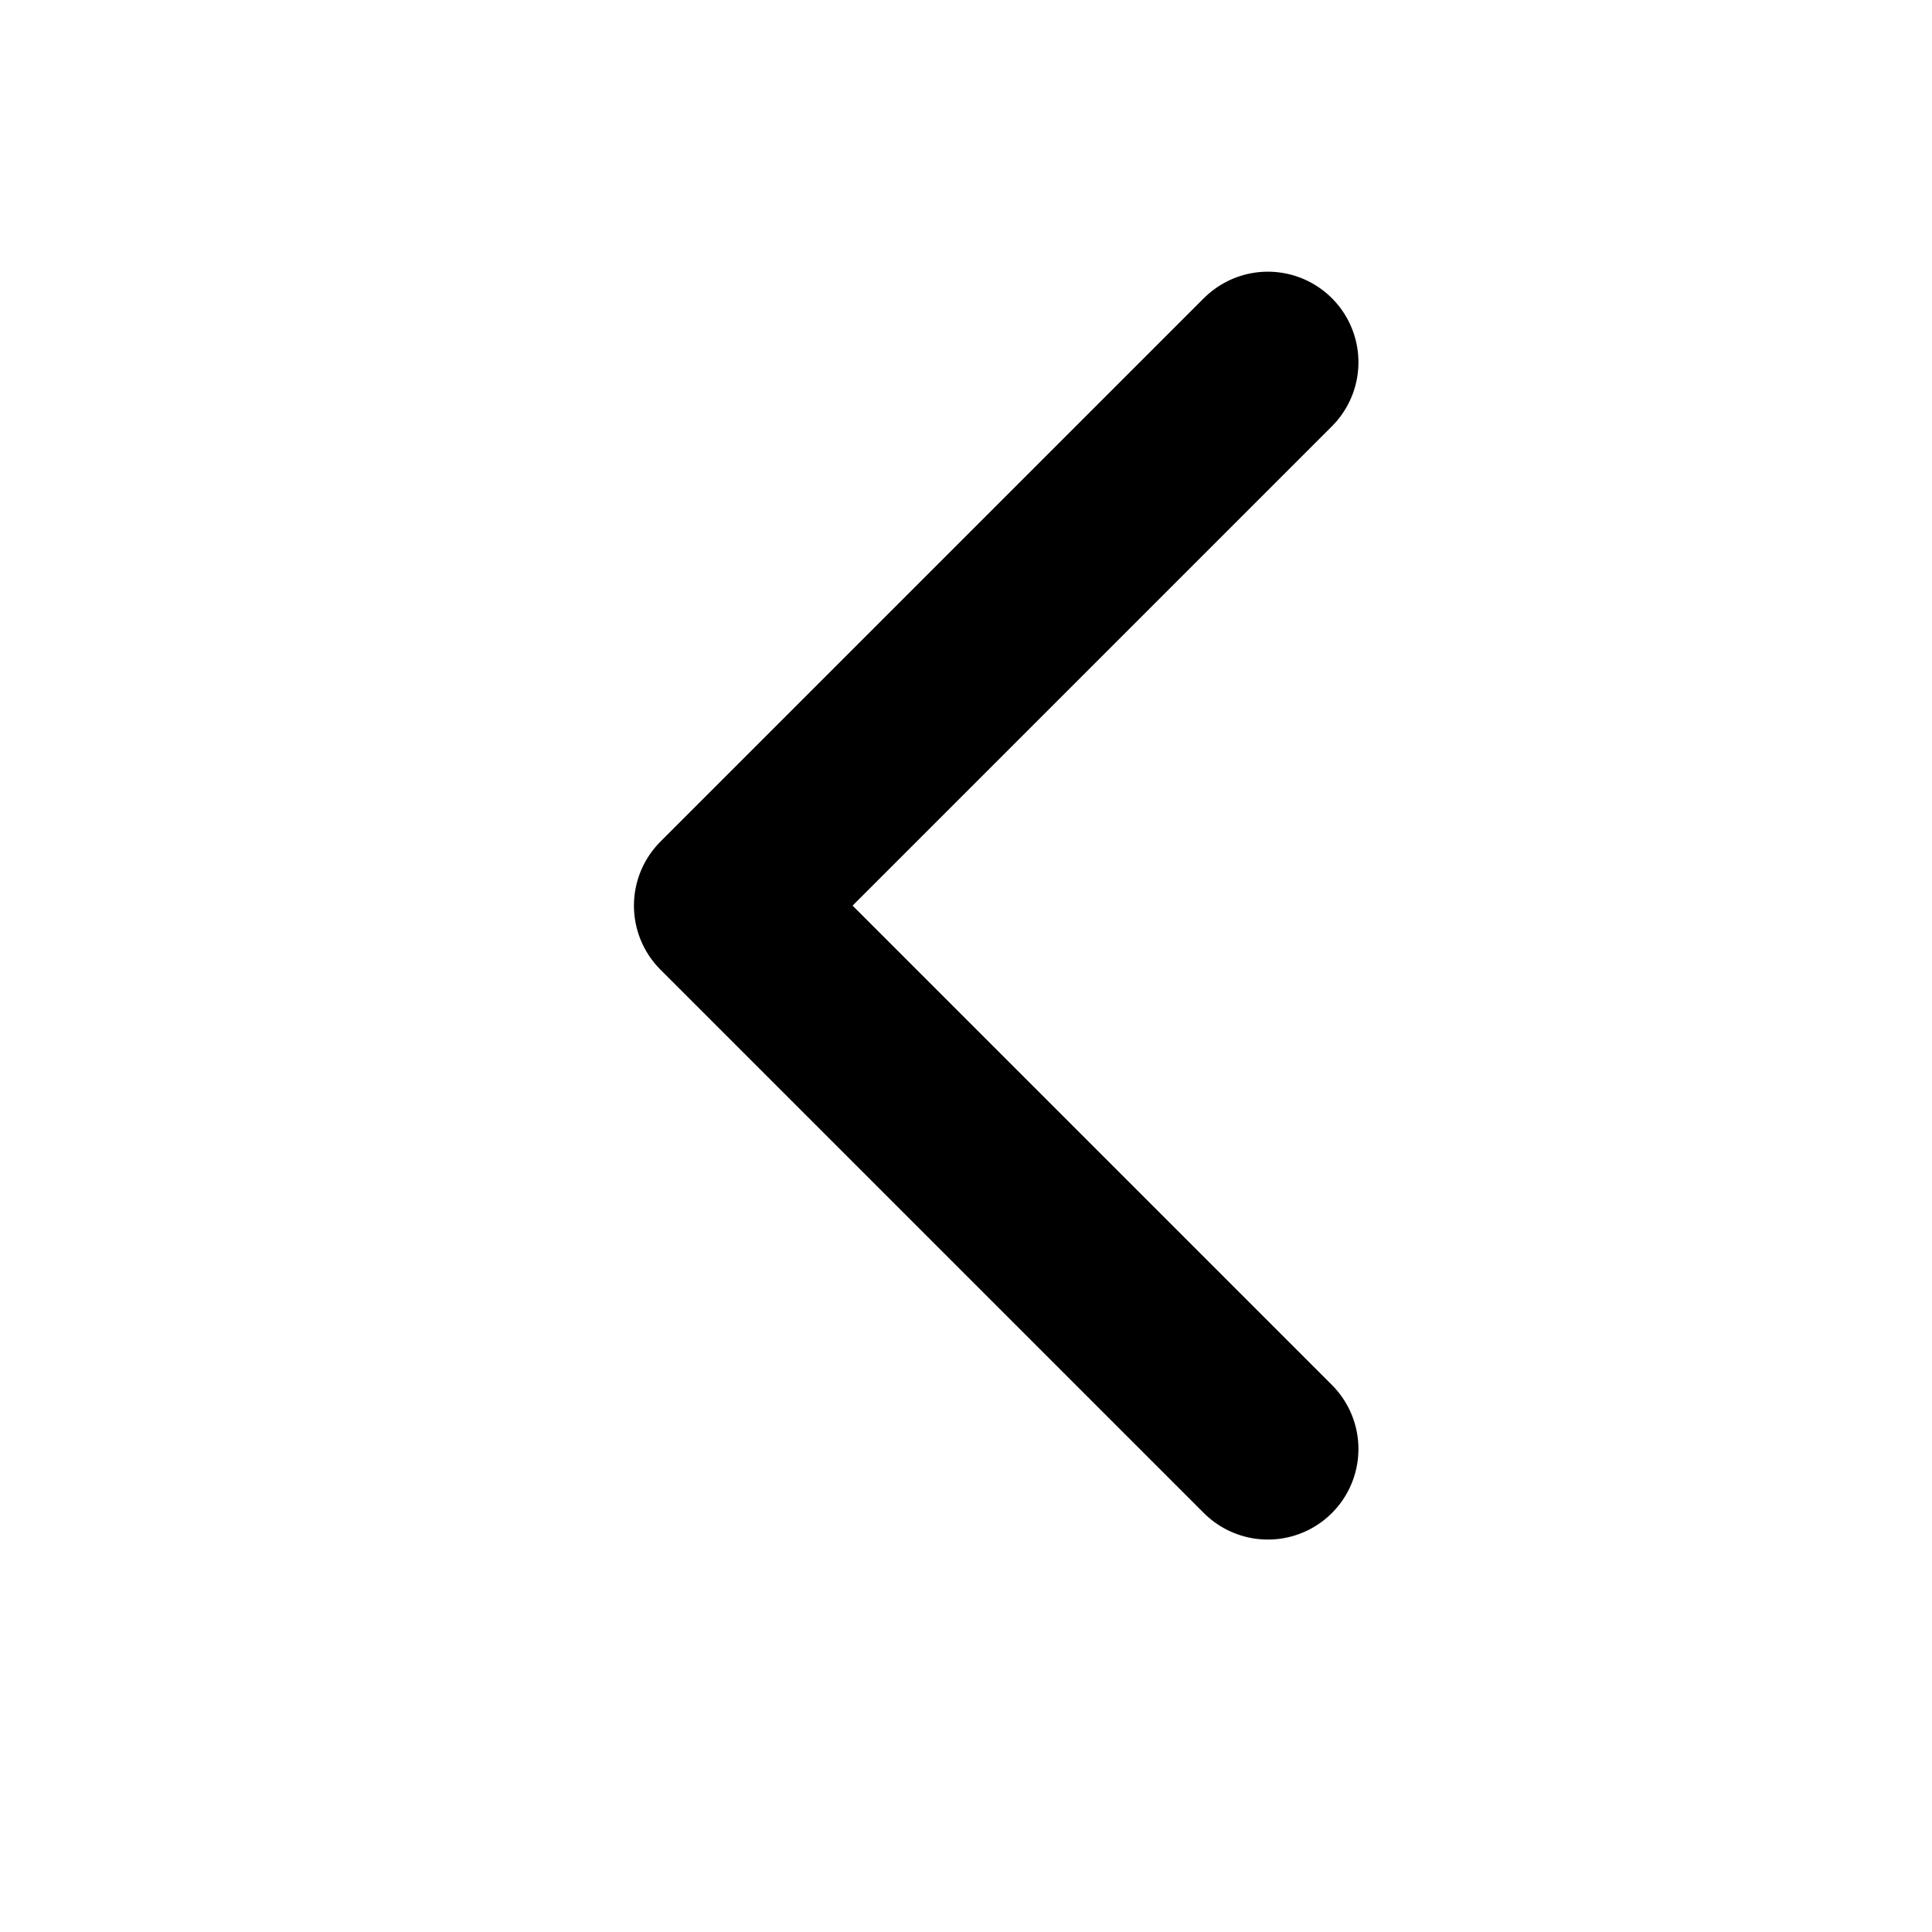
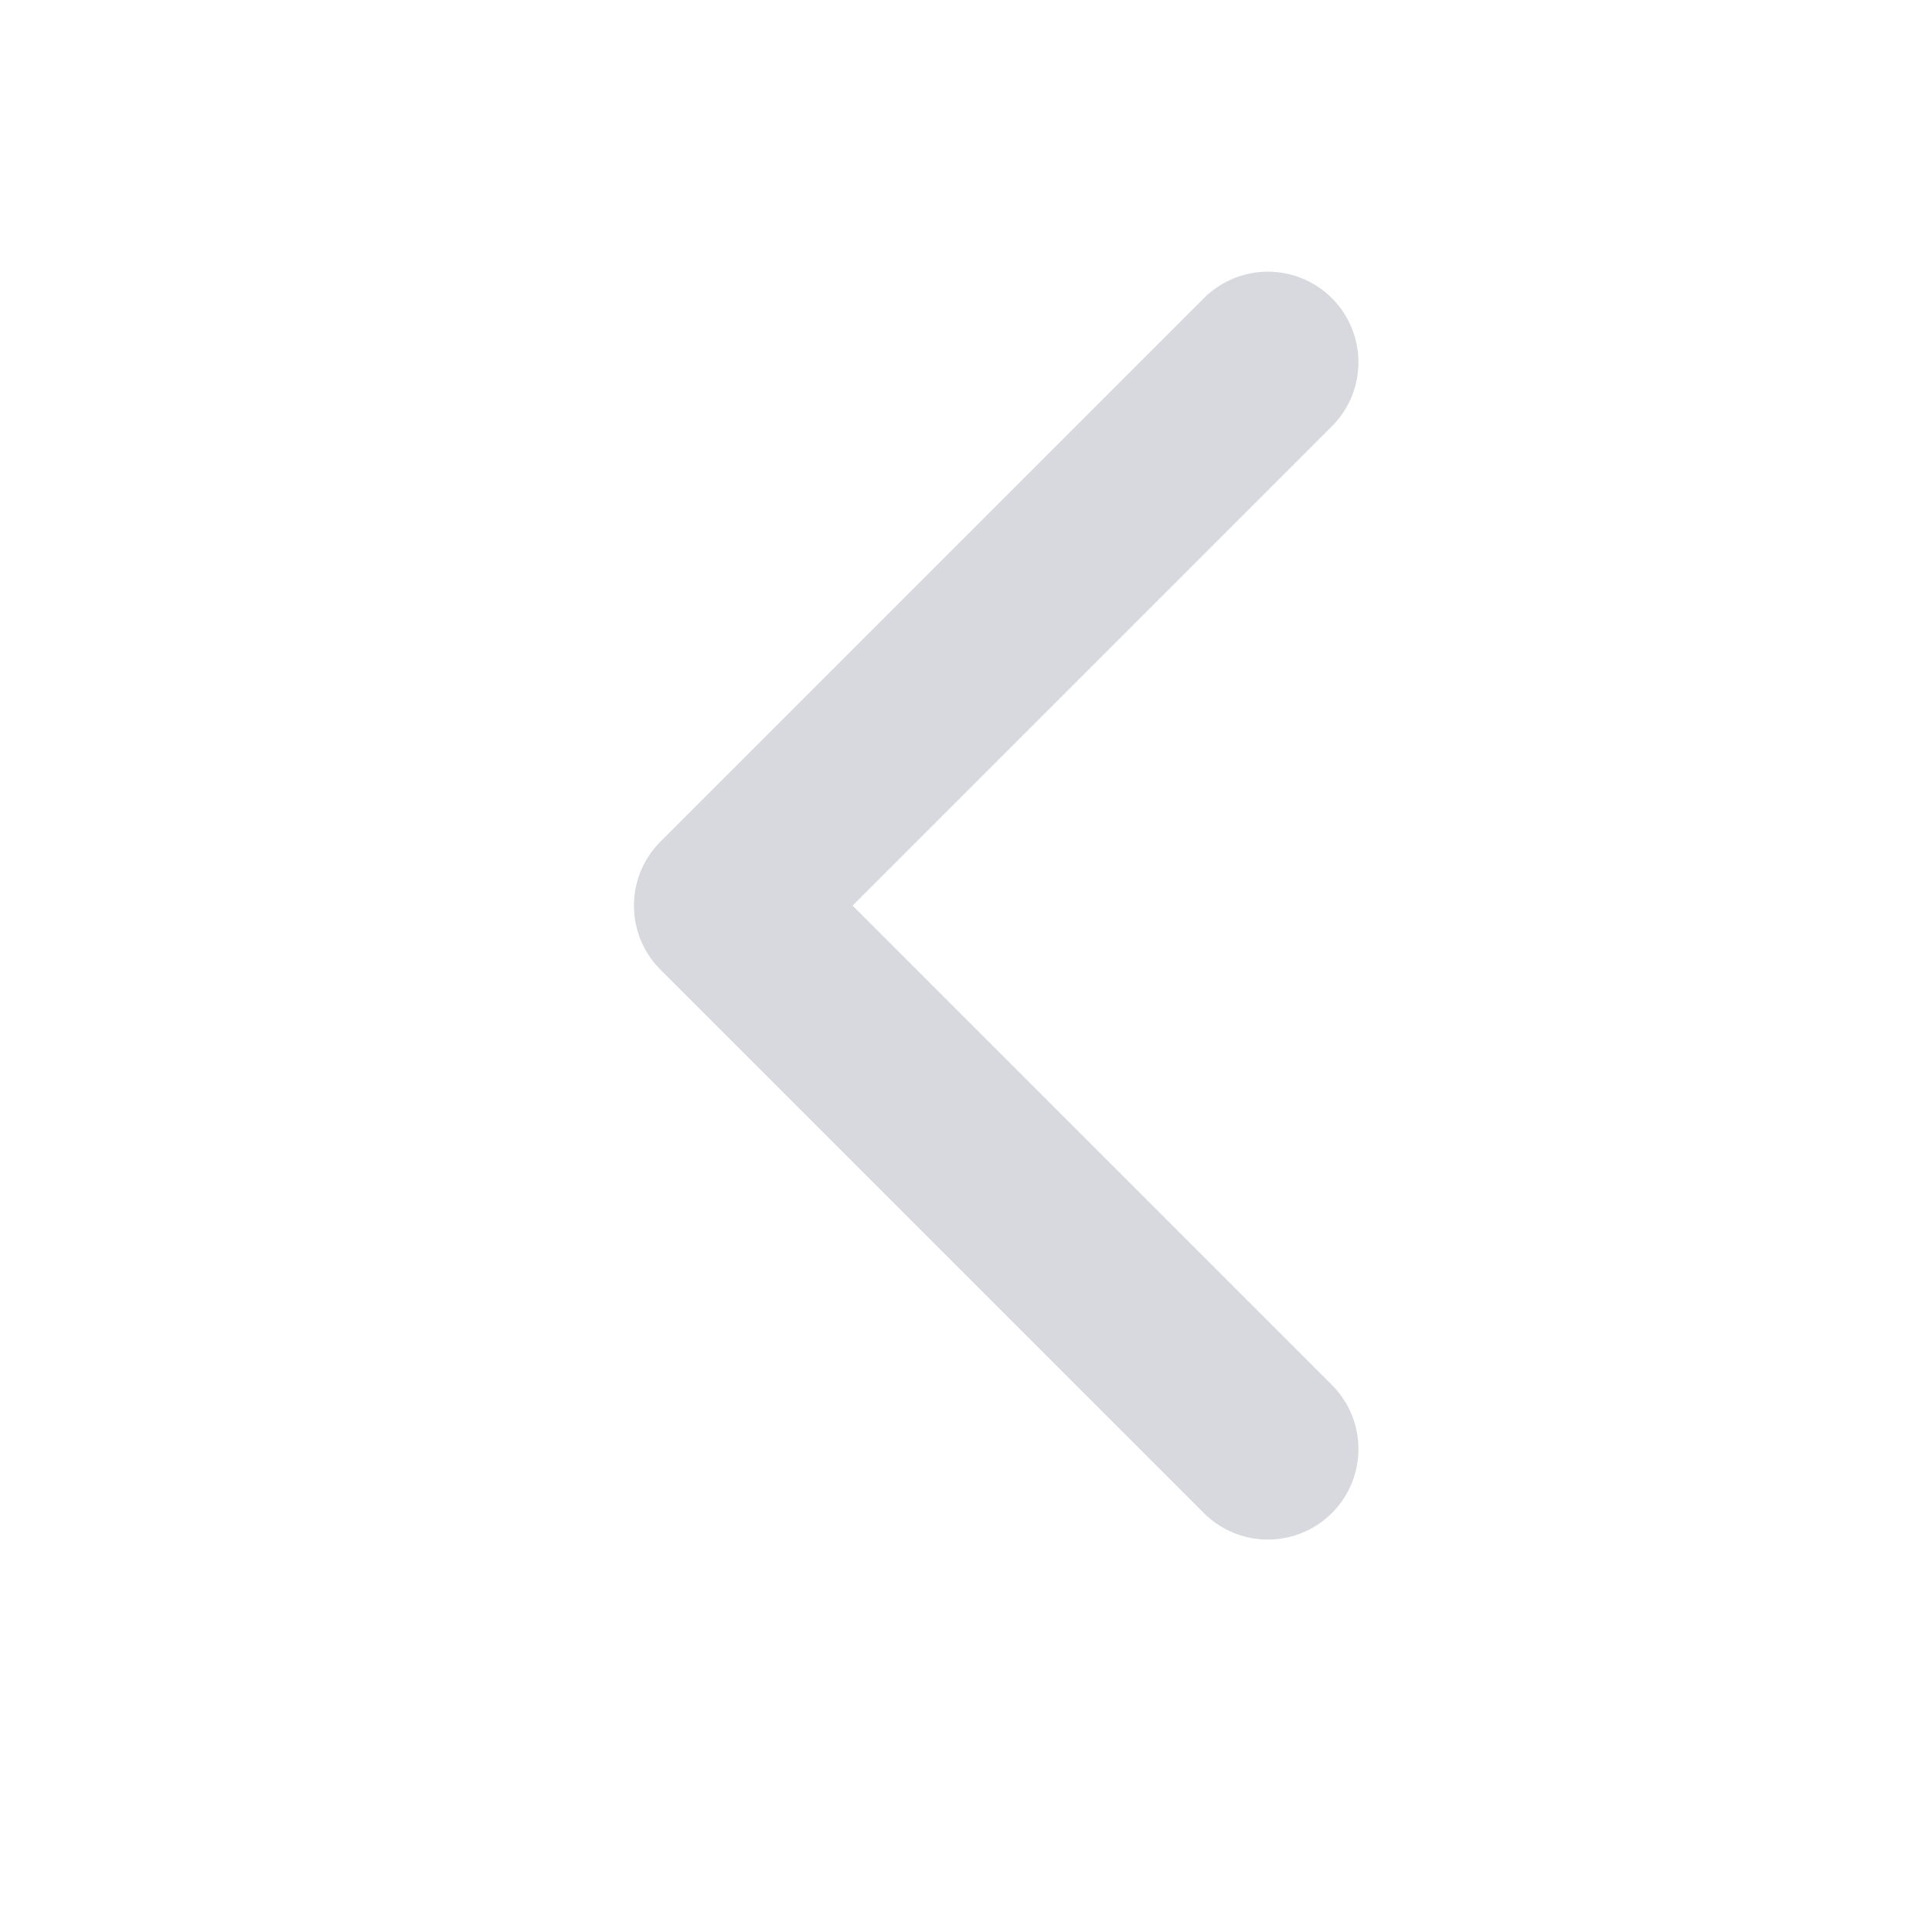
- <svg xmlns="http://www.w3.org/2000/svg" viewBox="0 0 16 16" fill="none" stroke="currentColor" stroke-width="1.5" stroke-linecap="round" stroke-linejoin="round">
+ <svg xmlns="http://www.w3.org/2000/svg" viewBox="0 0 16 16" fill="none" stroke="#d7d9de" stroke-width="1.5" stroke-linecap="round" stroke-linejoin="round">
  <path d="M10.5 3 6 7.5l4.5 4.5" />
</svg>
